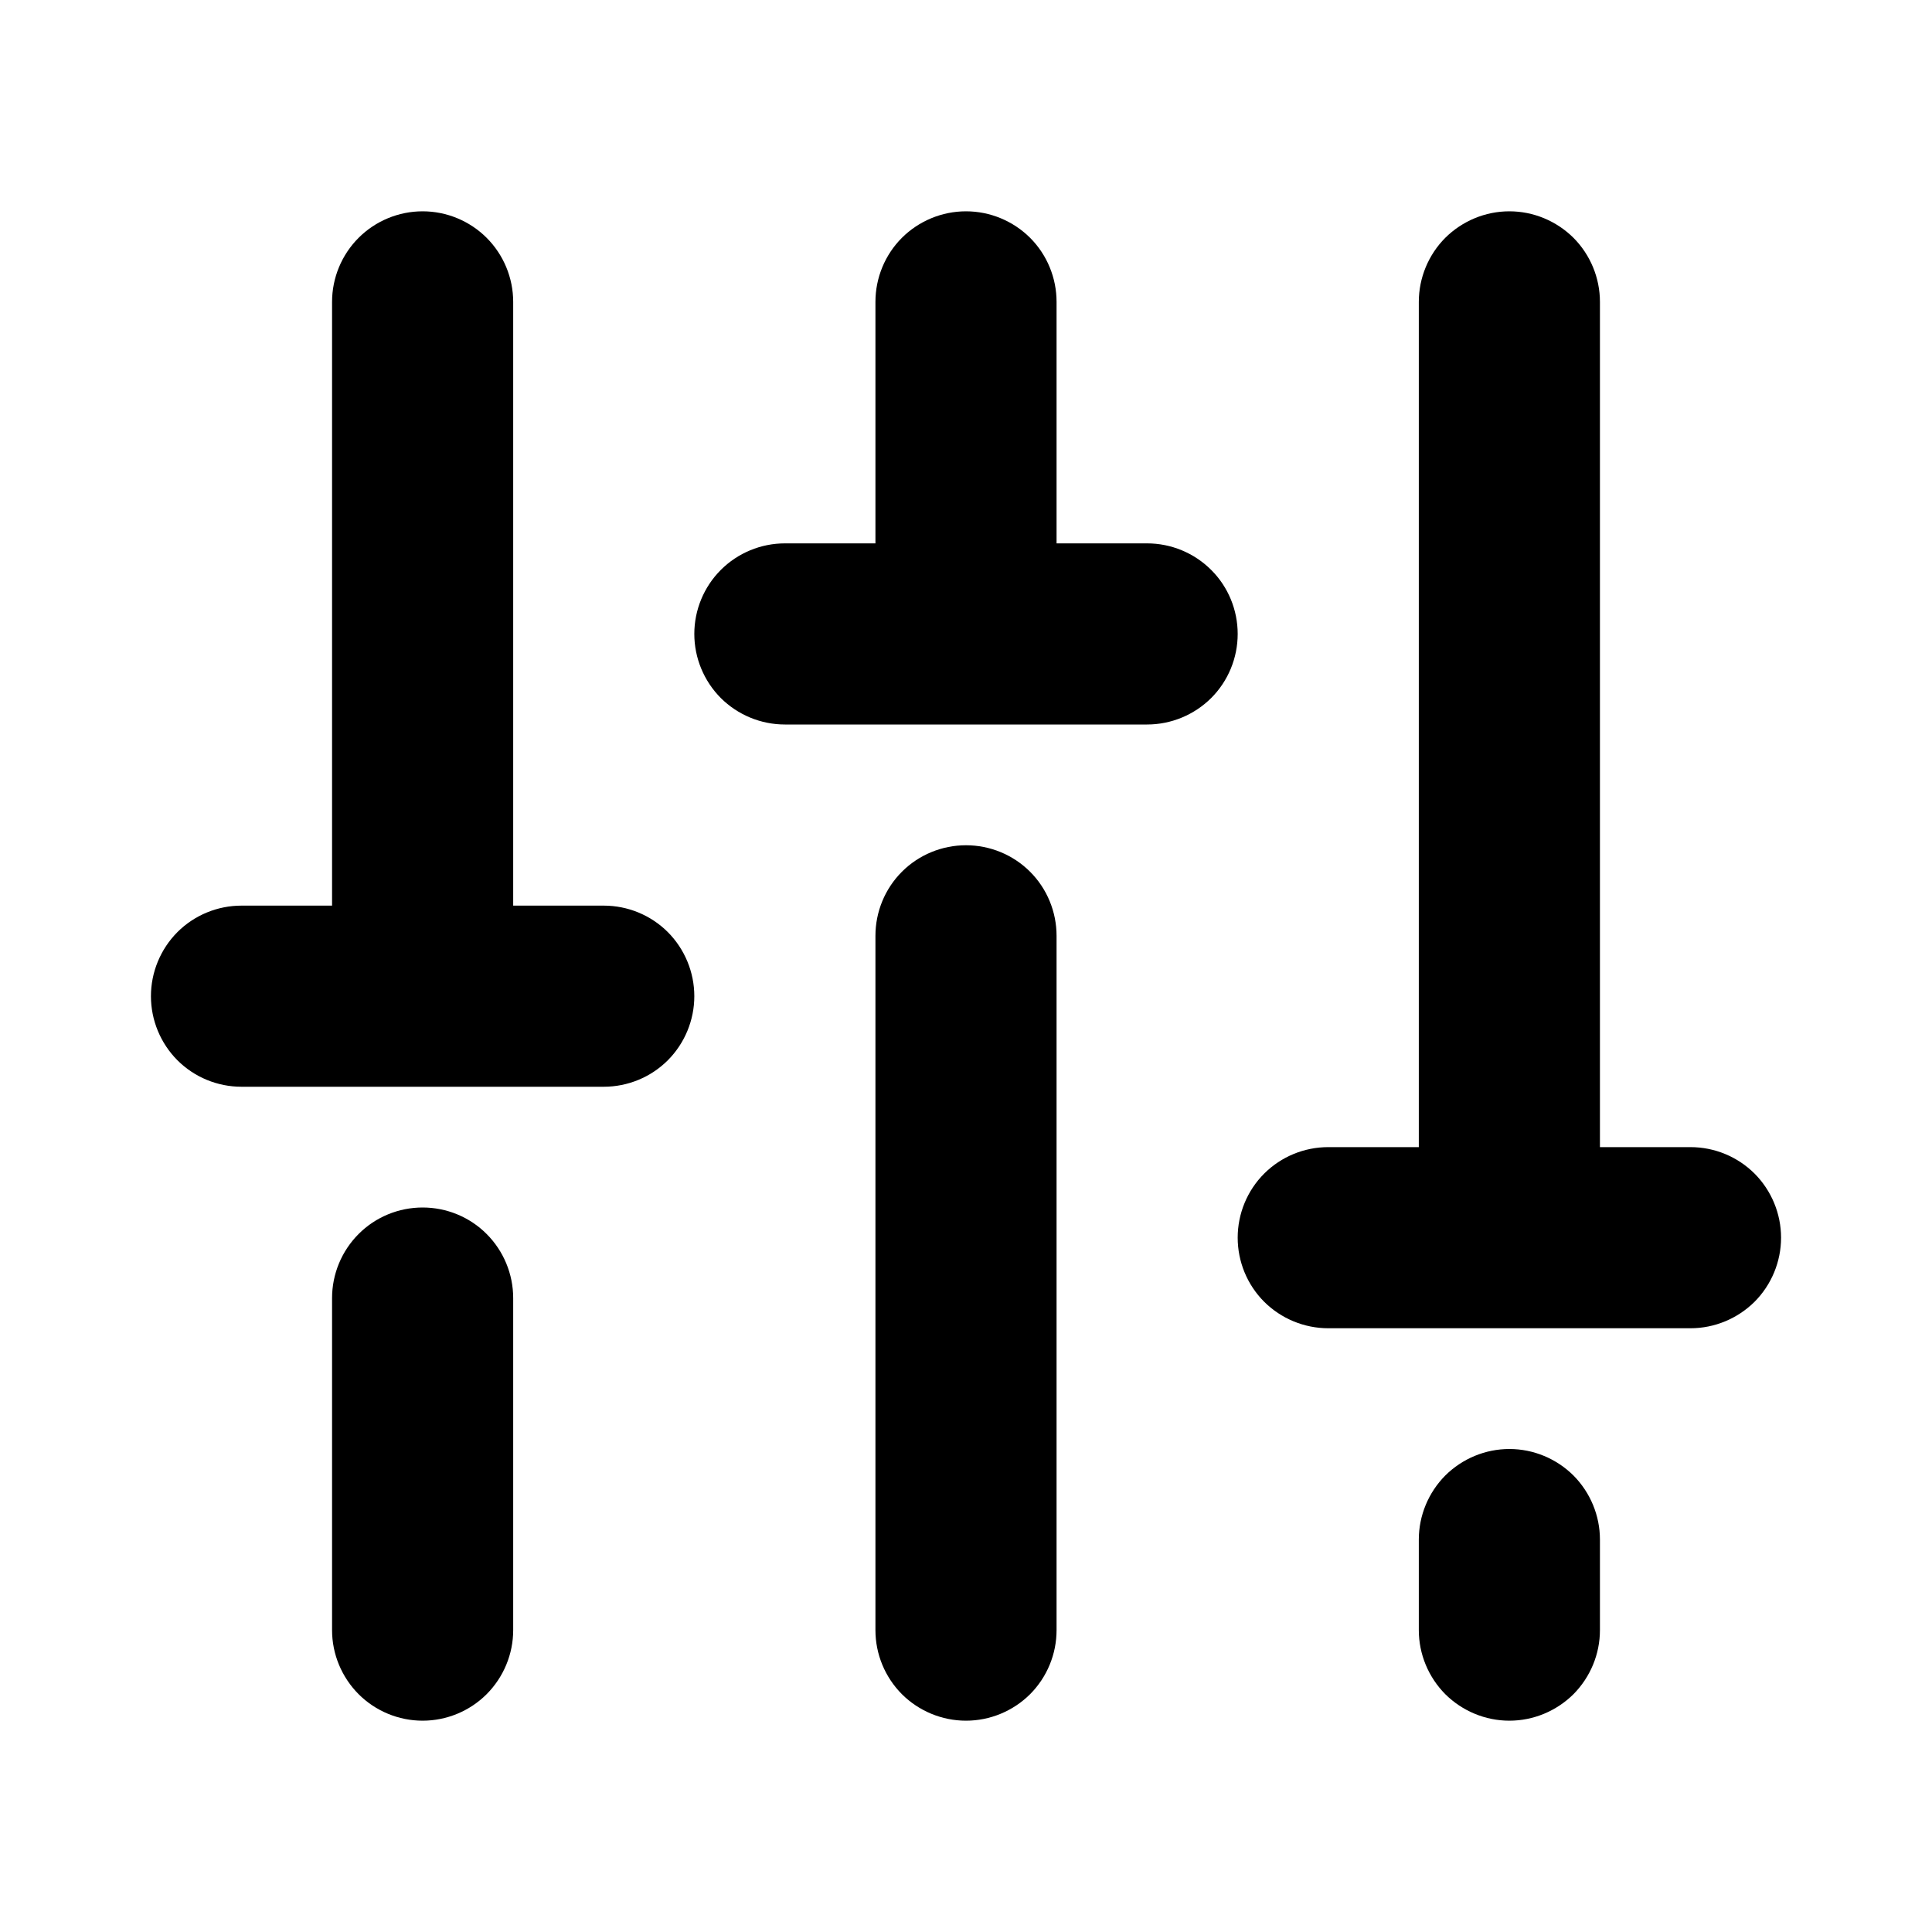
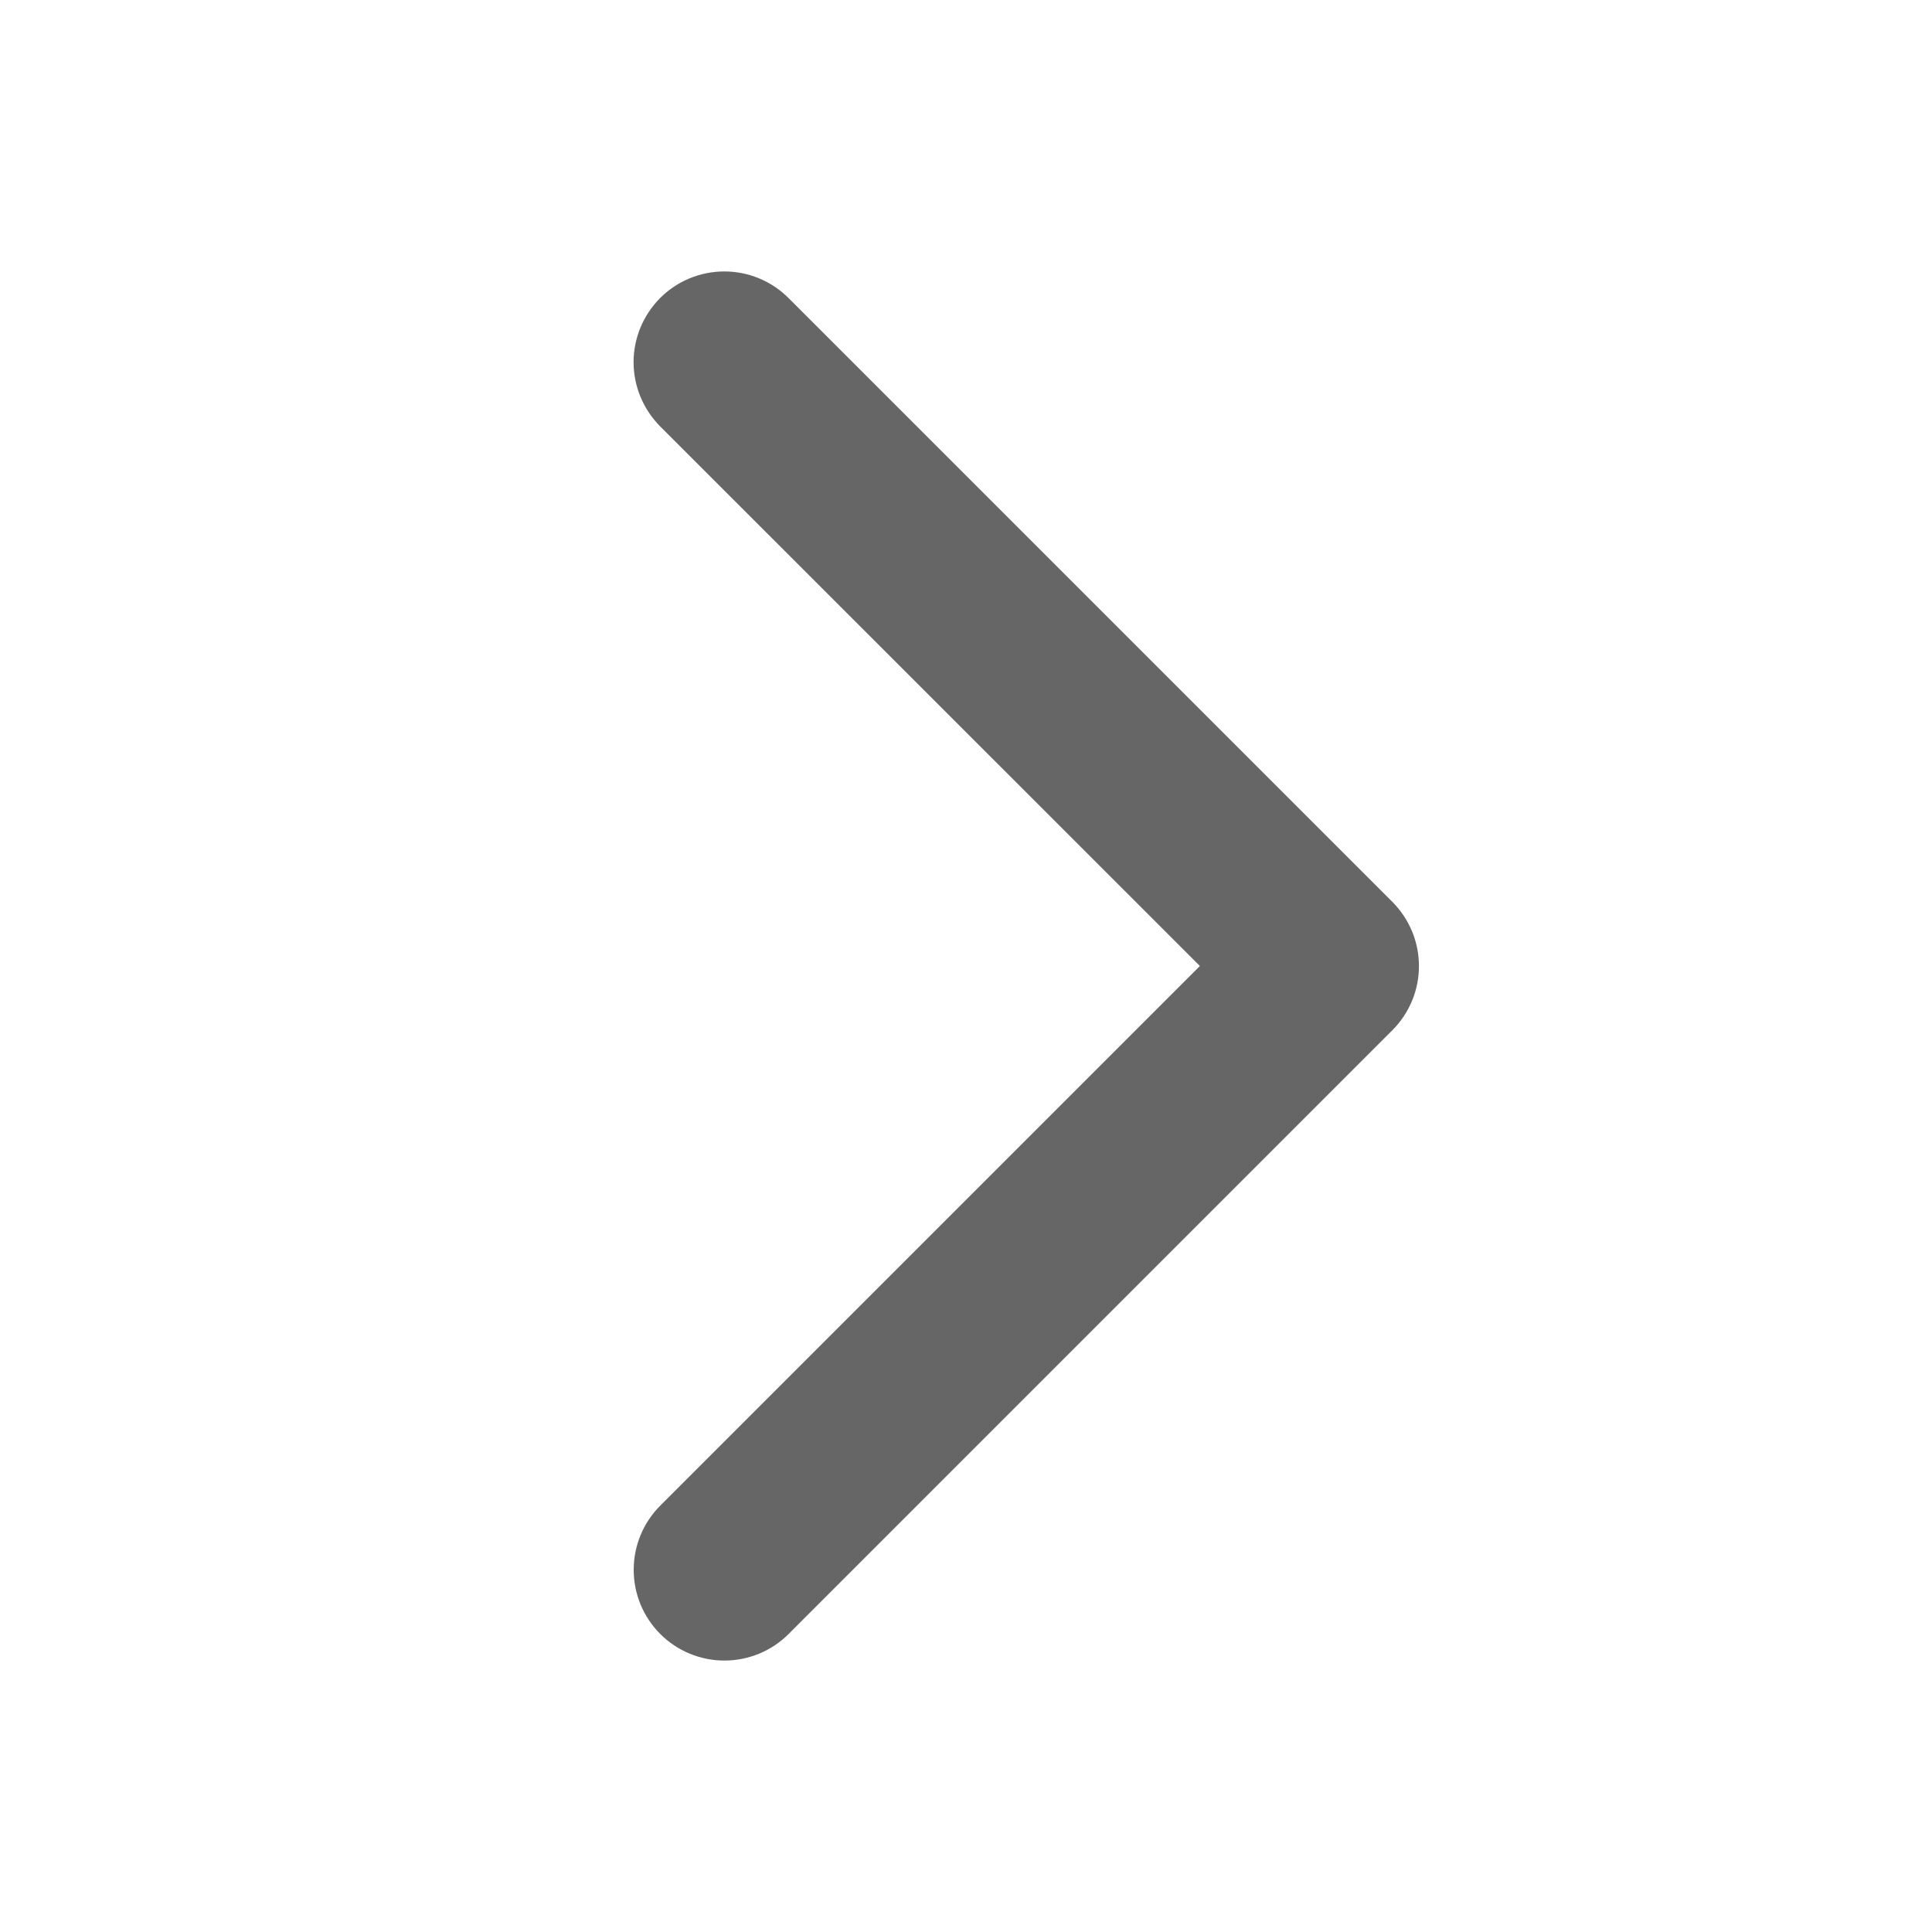
- <svg xmlns="http://www.w3.org/2000/svg" width="24" height="24" viewBox="0 0 24 24" fill="none">
-   <path d="M13.125 11.625V20.25C13.125 20.548 13.007 20.834 12.796 21.046C12.585 21.256 12.298 21.375 12 21.375C11.702 21.375 11.415 21.256 11.204 21.046C10.993 20.834 10.875 20.548 10.875 20.25V11.625C10.875 11.327 10.993 11.04 11.204 10.829C11.415 10.618 11.702 10.5 12 10.5C12.298 10.5 12.585 10.618 12.796 10.829C13.007 11.04 13.125 11.327 13.125 11.625ZM18.75 18C18.452 18 18.166 18.119 17.954 18.329C17.744 18.541 17.625 18.827 17.625 19.125V20.25C17.625 20.548 17.744 20.834 17.954 21.046C18.166 21.256 18.452 21.375 18.75 21.375C19.048 21.375 19.334 21.256 19.546 21.046C19.756 20.834 19.875 20.548 19.875 20.25V19.125C19.875 18.827 19.756 18.541 19.546 18.329C19.334 18.119 19.048 18 18.75 18ZM21 14.25H19.875V3.75C19.875 3.452 19.756 3.165 19.546 2.954C19.334 2.744 19.048 2.625 18.75 2.625C18.452 2.625 18.166 2.744 17.954 2.954C17.744 3.165 17.625 3.452 17.625 3.75V14.25H16.5C16.202 14.25 15.915 14.368 15.704 14.579C15.493 14.79 15.375 15.077 15.375 15.375C15.375 15.673 15.493 15.96 15.704 16.171C15.915 16.381 16.202 16.5 16.5 16.5H21C21.298 16.5 21.584 16.381 21.796 16.171C22.006 15.96 22.125 15.673 22.125 15.375C22.125 15.077 22.006 14.79 21.796 14.579C21.584 14.368 21.298 14.25 21 14.25ZM5.25 15C4.952 15 4.665 15.118 4.455 15.329C4.244 15.54 4.125 15.827 4.125 16.125V20.25C4.125 20.548 4.244 20.834 4.455 21.046C4.665 21.256 4.952 21.375 5.25 21.375C5.548 21.375 5.835 21.256 6.045 21.046C6.256 20.834 6.375 20.548 6.375 20.25V16.125C6.375 15.827 6.256 15.54 6.045 15.329C5.835 15.118 5.548 15 5.25 15ZM7.5 11.25H6.375V3.75C6.375 3.452 6.256 3.165 6.045 2.954C5.835 2.744 5.548 2.625 5.25 2.625C4.952 2.625 4.665 2.744 4.455 2.954C4.244 3.165 4.125 3.452 4.125 3.75V11.25H3C2.702 11.25 2.415 11.368 2.204 11.579C1.994 11.79 1.875 12.077 1.875 12.375C1.875 12.673 1.994 12.96 2.204 13.171C2.415 13.382 2.702 13.5 3 13.5H7.5C7.798 13.5 8.085 13.382 8.296 13.171C8.506 12.96 8.625 12.673 8.625 12.375C8.625 12.077 8.506 11.79 8.296 11.579C8.085 11.368 7.798 11.25 7.5 11.25ZM14.25 6.75H13.125V3.75C13.125 3.452 13.007 3.165 12.796 2.954C12.585 2.744 12.298 2.625 12 2.625C11.702 2.625 11.415 2.744 11.204 2.954C10.993 3.165 10.875 3.452 10.875 3.75V6.75H9.75C9.452 6.75 9.165 6.869 8.954 7.08C8.744 7.29 8.625 7.577 8.625 7.875C8.625 8.173 8.744 8.46 8.954 8.671C9.165 8.881 9.452 9 9.75 9H14.25C14.548 9 14.835 8.881 15.046 8.671C15.257 8.46 15.375 8.173 15.375 7.875C15.375 7.577 15.257 7.29 15.046 7.08C14.835 6.869 14.548 6.75 14.25 6.75Z" fill="black" />
+ <svg xmlns="http://www.w3.org/2000/svg" width="16" height="16" viewBox="0 0 16 16" fill="none">
+   <path d="M6.531 2.469L11.531 7.469C11.601 7.539 11.656 7.622 11.694 7.713C11.732 7.804 11.751 7.902 11.751 8.001C11.751 8.099 11.732 8.197 11.694 8.288C11.656 8.379 11.601 8.462 11.531 8.532L6.531 13.532C6.39 13.673 6.199 13.752 5.999 13.752C5.8 13.752 5.609 13.673 5.468 13.532C5.327 13.391 5.248 13.2 5.248 13.001C5.248 12.801 5.327 12.61 5.468 12.469L9.937 8L5.467 3.531C5.327 3.39 5.247 3.199 5.247 2.999C5.247 2.8 5.327 2.609 5.467 2.468C5.608 2.327 5.799 2.248 5.999 2.248C6.198 2.248 6.389 2.327 6.53 2.468L6.531 2.469Z" fill="black" fill-opacity="0.6" />
</svg>
